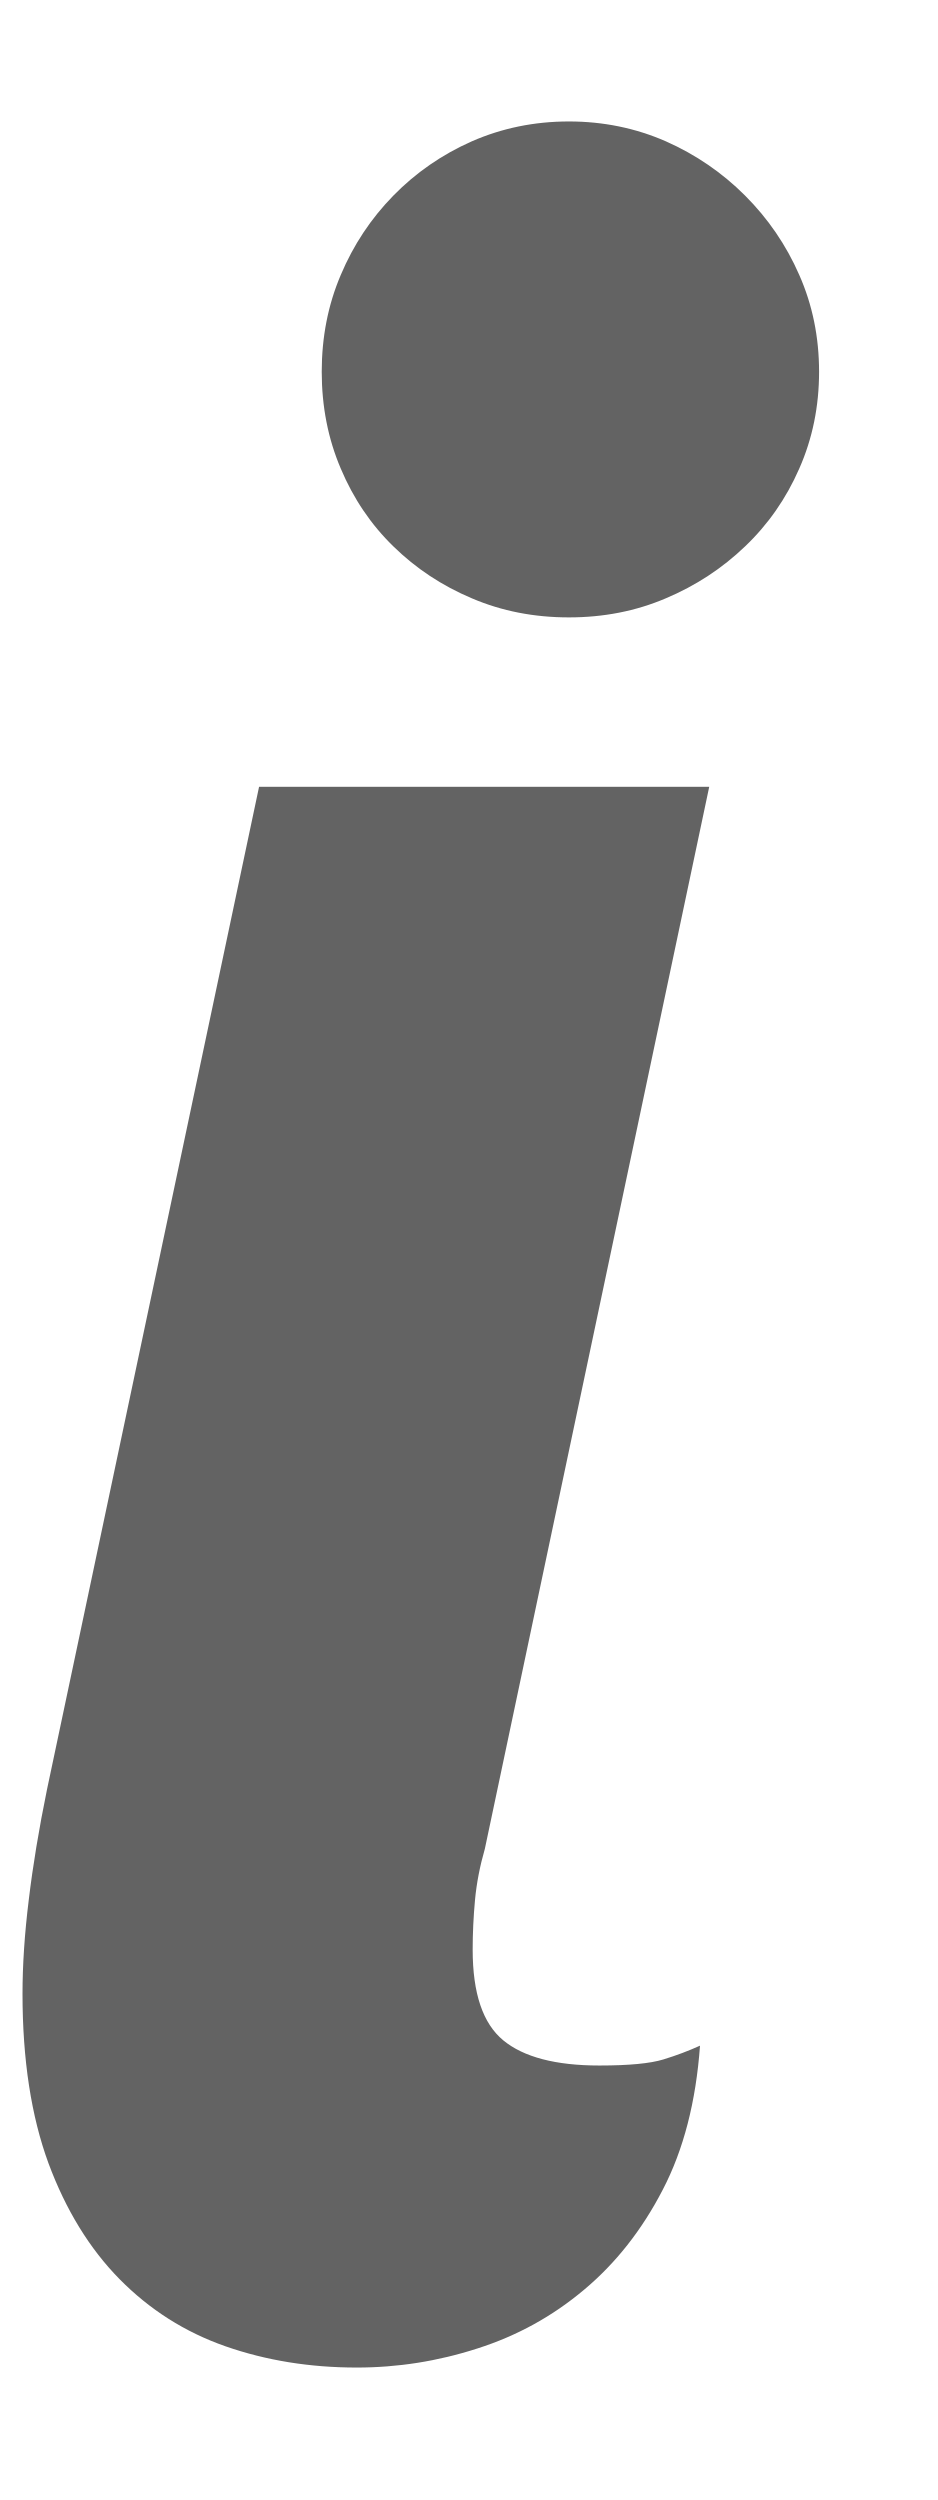
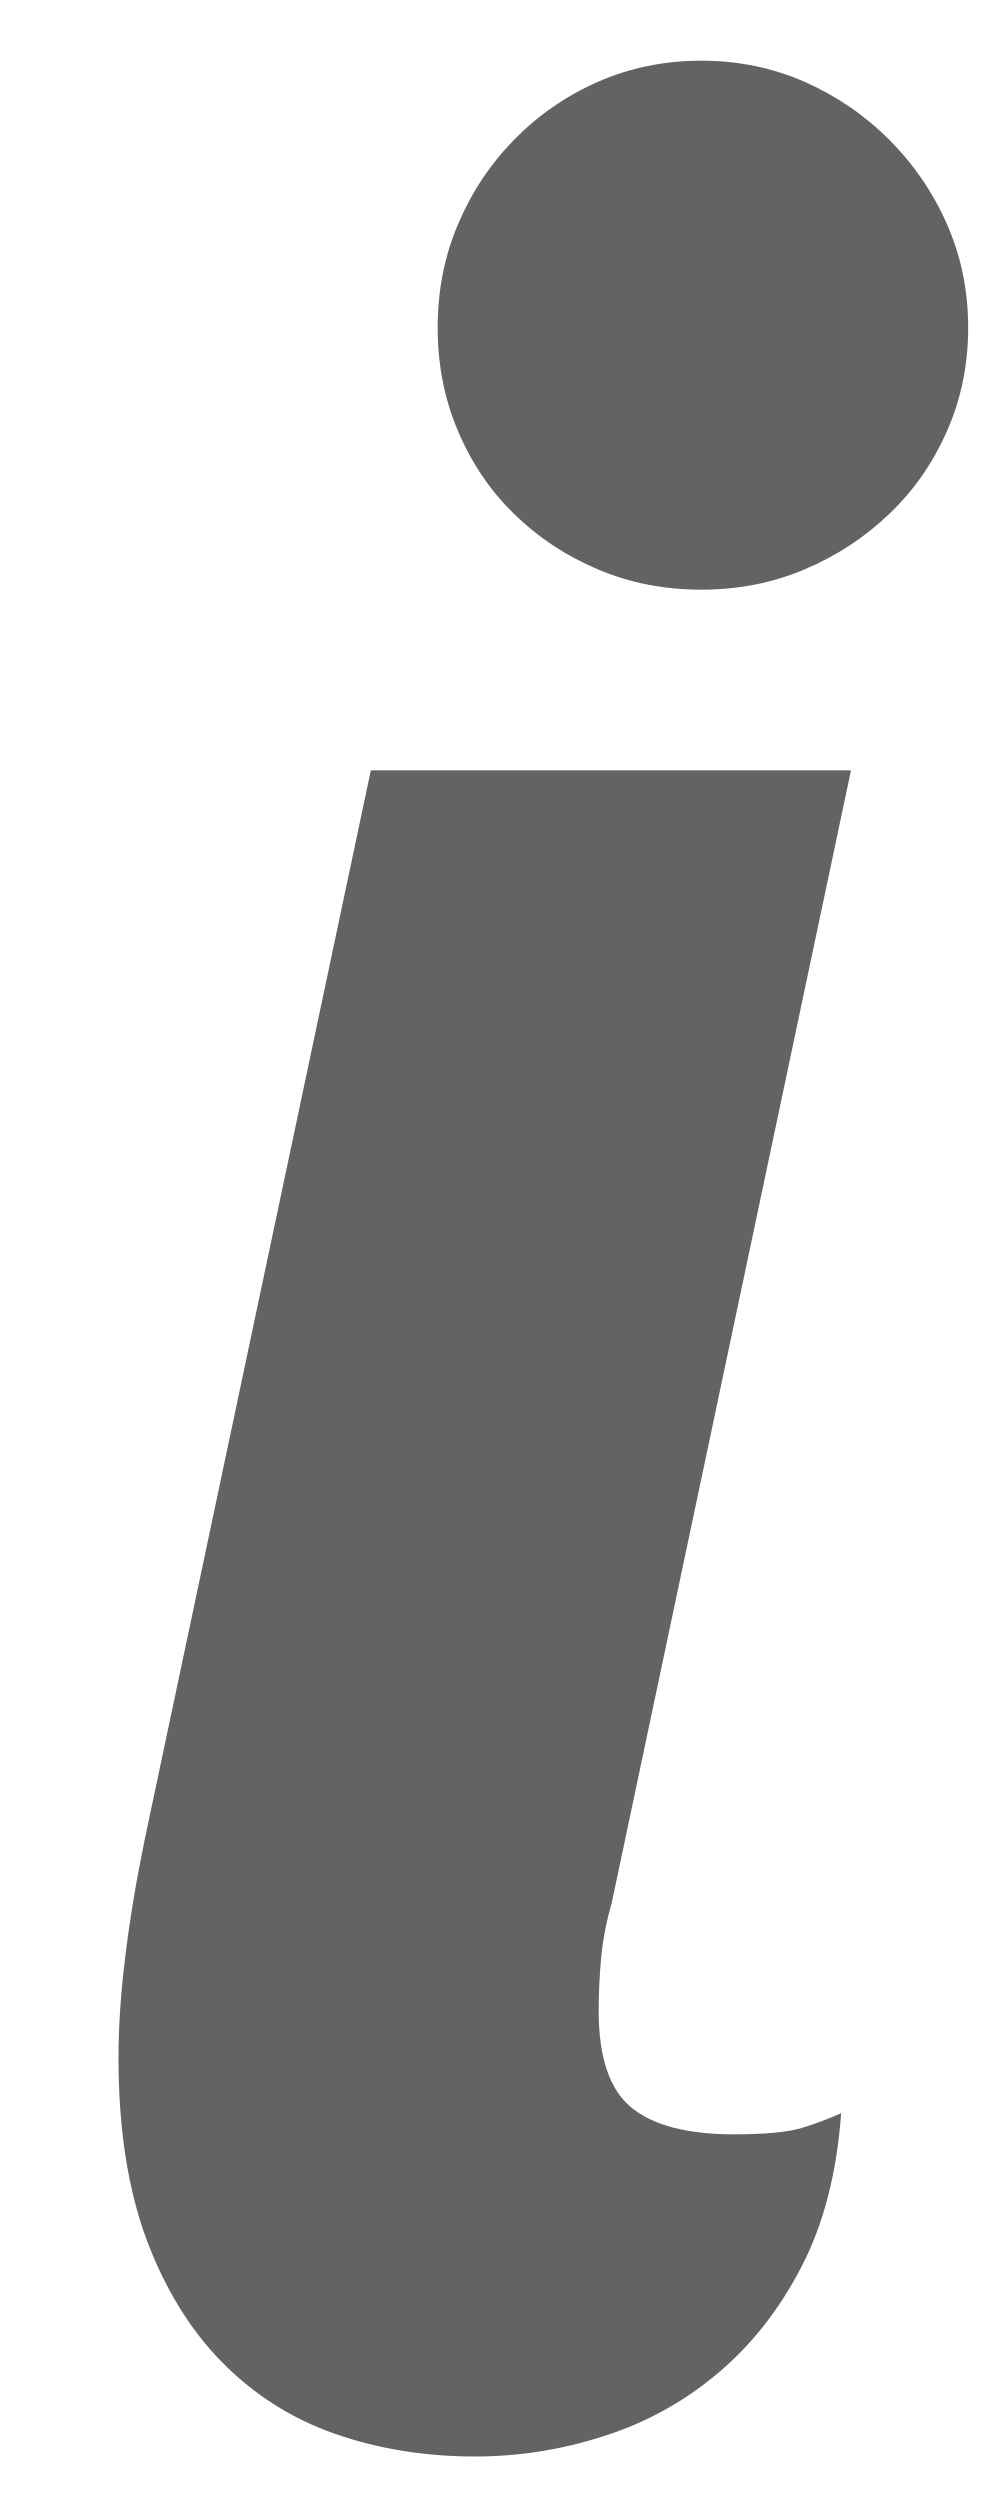
- <svg xmlns="http://www.w3.org/2000/svg" width="6px" height="16px" viewBox="0 0 6 16" version="1.1">
+ <svg xmlns="http://www.w3.org/2000/svg" width="6px" height="15px" viewBox="0 0 6 15" version="1.1">
  <defs />
-   <g id="Symbols" stroke="none" stroke-width="1" fill="none" fill-rule="evenodd">
-     <g id="Buttons/Information" transform="translate(-16, -10)" fill="#636363">
-       <g id="information" transform="translate(-0.566929, -0.586667)">
-         <path d="M21.809,12.966 C21.809,13.187 21.767,13.394 21.682,13.586 C21.598,13.778 21.482,13.944 21.335,14.084 C21.189,14.224 21.02,14.335 20.828,14.416 C20.636,14.498 20.429,14.538 20.208,14.538 C19.986,14.538 19.779,14.498 19.587,14.416 C19.395,14.335 19.228,14.224 19.085,14.084 C18.941,13.944 18.829,13.778 18.748,13.586 C18.666,13.394 18.626,13.187 18.626,12.966 C18.626,12.745 18.666,12.538 18.748,12.346 C18.829,12.154 18.941,11.985 19.085,11.838 C19.228,11.692 19.395,11.576 19.587,11.491 C19.779,11.407 19.986,11.364 20.208,11.364 C20.429,11.364 20.636,11.407 20.828,11.491 C21.02,11.576 21.189,11.692 21.335,11.838 C21.482,11.985 21.598,12.154 21.682,12.346 C21.767,12.538 21.809,12.745 21.809,12.966 Z M18.225,15.622 L21.106,15.622 L19.67,22.419 C19.638,22.53 19.617,22.639 19.607,22.746 C19.597,22.854 19.592,22.96 19.592,23.064 C19.592,23.344 19.657,23.537 19.788,23.645 C19.918,23.752 20.123,23.806 20.403,23.806 C20.592,23.806 20.728,23.793 20.813,23.767 C20.898,23.741 20.976,23.711 21.047,23.679 C21.021,24.037 20.942,24.345 20.808,24.602 C20.675,24.859 20.507,25.072 20.305,25.241 C20.103,25.411 19.876,25.536 19.622,25.617 C19.368,25.699 19.111,25.739 18.85,25.739 C18.551,25.739 18.271,25.694 18.01,25.603 C17.75,25.512 17.524,25.368 17.332,25.173 C17.14,24.978 16.988,24.73 16.877,24.431 C16.767,24.131 16.711,23.77 16.711,23.347 C16.711,23.165 16.724,22.964 16.751,22.746 C16.777,22.528 16.816,22.292 16.868,22.038 L18.225,15.622 Z" id="i" />
-       </g>
+   <g id="Buttons/Information-Copy" stroke="none" stroke-width="1" fill="none" fill-rule="evenodd">
+     <g id="information" fill="#636363">
+       <path d="M5.809,1.966 C5.809,2.187 5.767,2.394 5.682,2.586 C5.598,2.778 5.482,2.944 5.335,3.084 C5.189,3.224 5.02,3.335 4.828,3.416 C4.636,3.498 4.429,3.538 4.208,3.538 C3.986,3.538 3.779,3.498 3.587,3.416 C3.395,3.335 3.228,3.224 3.085,3.084 C2.941,2.944 2.829,2.778 2.748,2.586 C2.666,2.394 2.626,2.187 2.626,1.966 C2.626,1.745 2.666,1.538 2.748,1.346 C2.829,1.154 2.941,0.985 3.085,0.838 C3.228,0.692 3.395,0.576 3.587,0.491 C3.779,0.407 3.986,0.364 4.208,0.364 C4.429,0.364 4.636,0.407 4.828,0.491 C5.02,0.576 5.189,0.692 5.335,0.838 C5.482,0.985 5.598,1.154 5.682,1.346 C5.767,1.538 5.809,1.745 5.809,1.966 Z M2.225,4.622 L5.106,4.622 L3.67,11.419 C3.638,11.53 3.617,11.639 3.607,11.746 C3.597,11.854 3.592,11.96 3.592,12.064 C3.592,12.344 3.657,12.537 3.788,12.645 C3.918,12.752 4.123,12.806 4.403,12.806 C4.592,12.806 4.728,12.793 4.813,12.767 C4.898,12.741 4.976,12.711 5.047,12.679 C5.021,13.037 4.942,13.345 4.808,13.602 C4.675,13.859 4.507,14.072 4.305,14.241 C4.103,14.411 3.876,14.536 3.622,14.617 C3.368,14.699 3.111,14.739 2.85,14.739 C2.551,14.739 2.271,14.694 2.01,14.603 C1.75,14.512 1.524,14.368 1.332,14.173 C1.14,13.978 0.988,13.73 0.877,13.431 C0.767,13.131 0.711,12.77 0.711,12.347 C0.711,12.165 0.724,11.964 0.751,11.746 C0.777,11.528 0.816,11.292 0.868,11.038 L2.225,4.622 Z" id="i" />
    </g>
  </g>
</svg>
